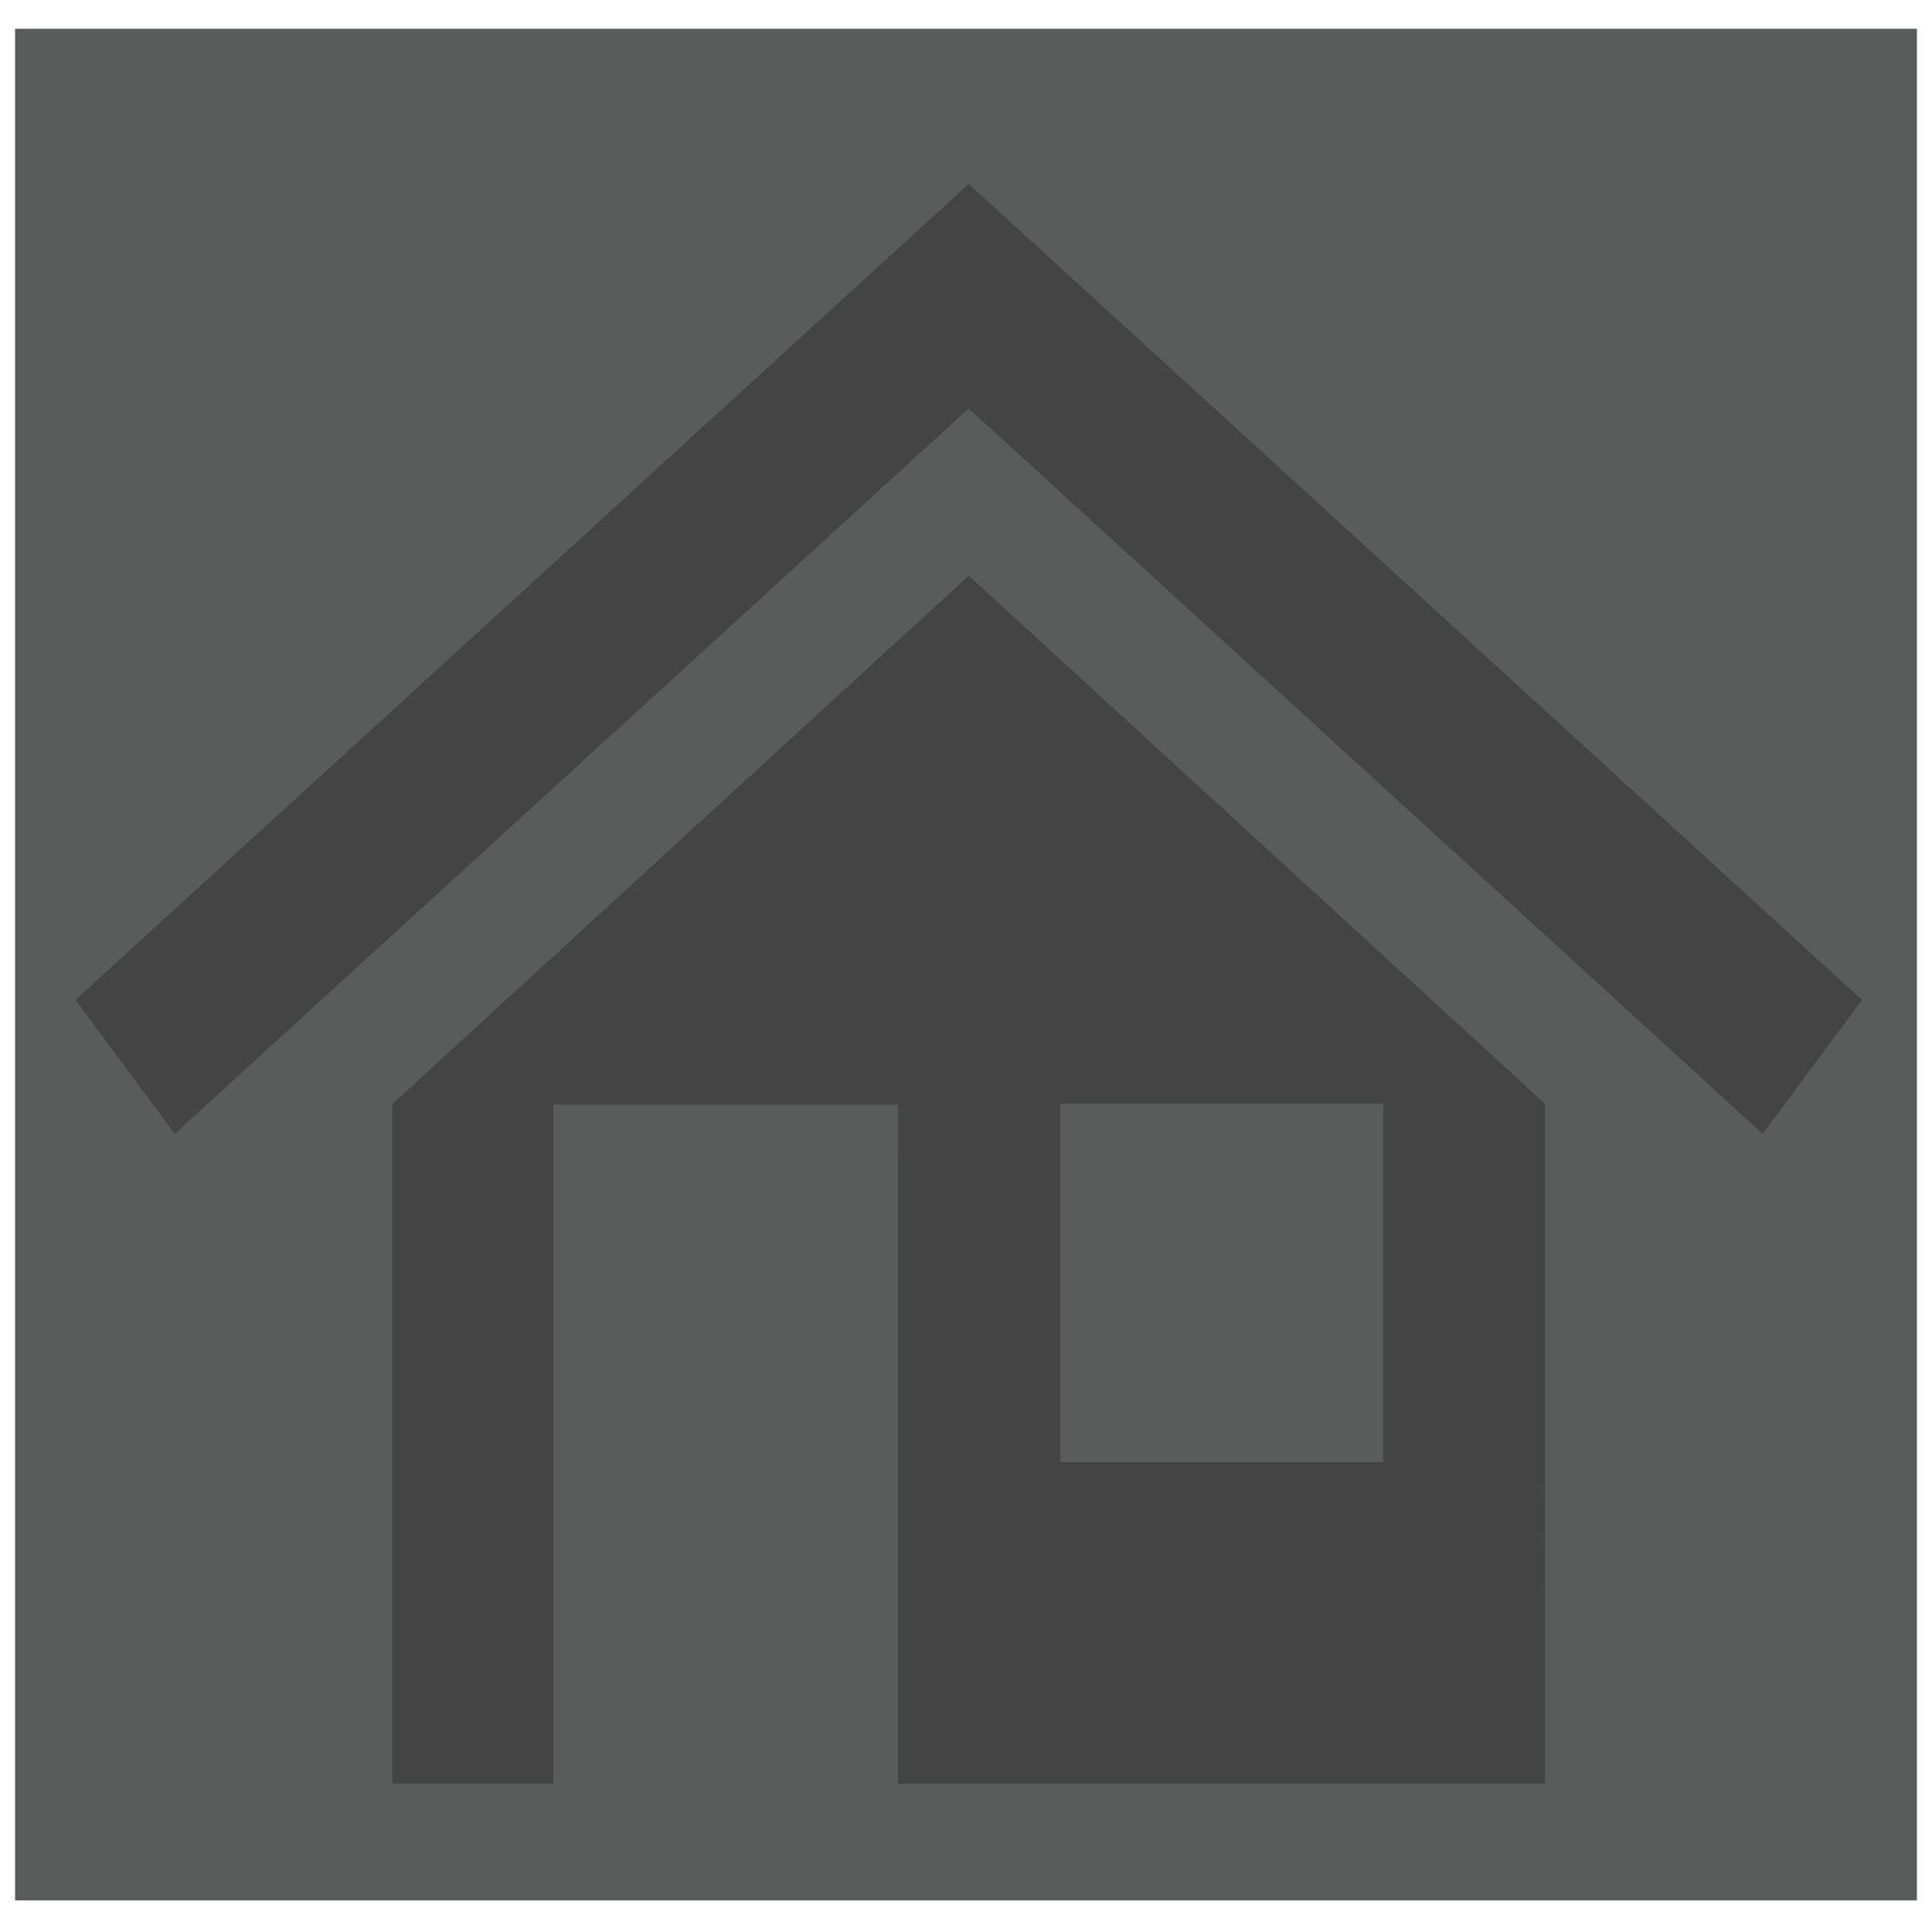
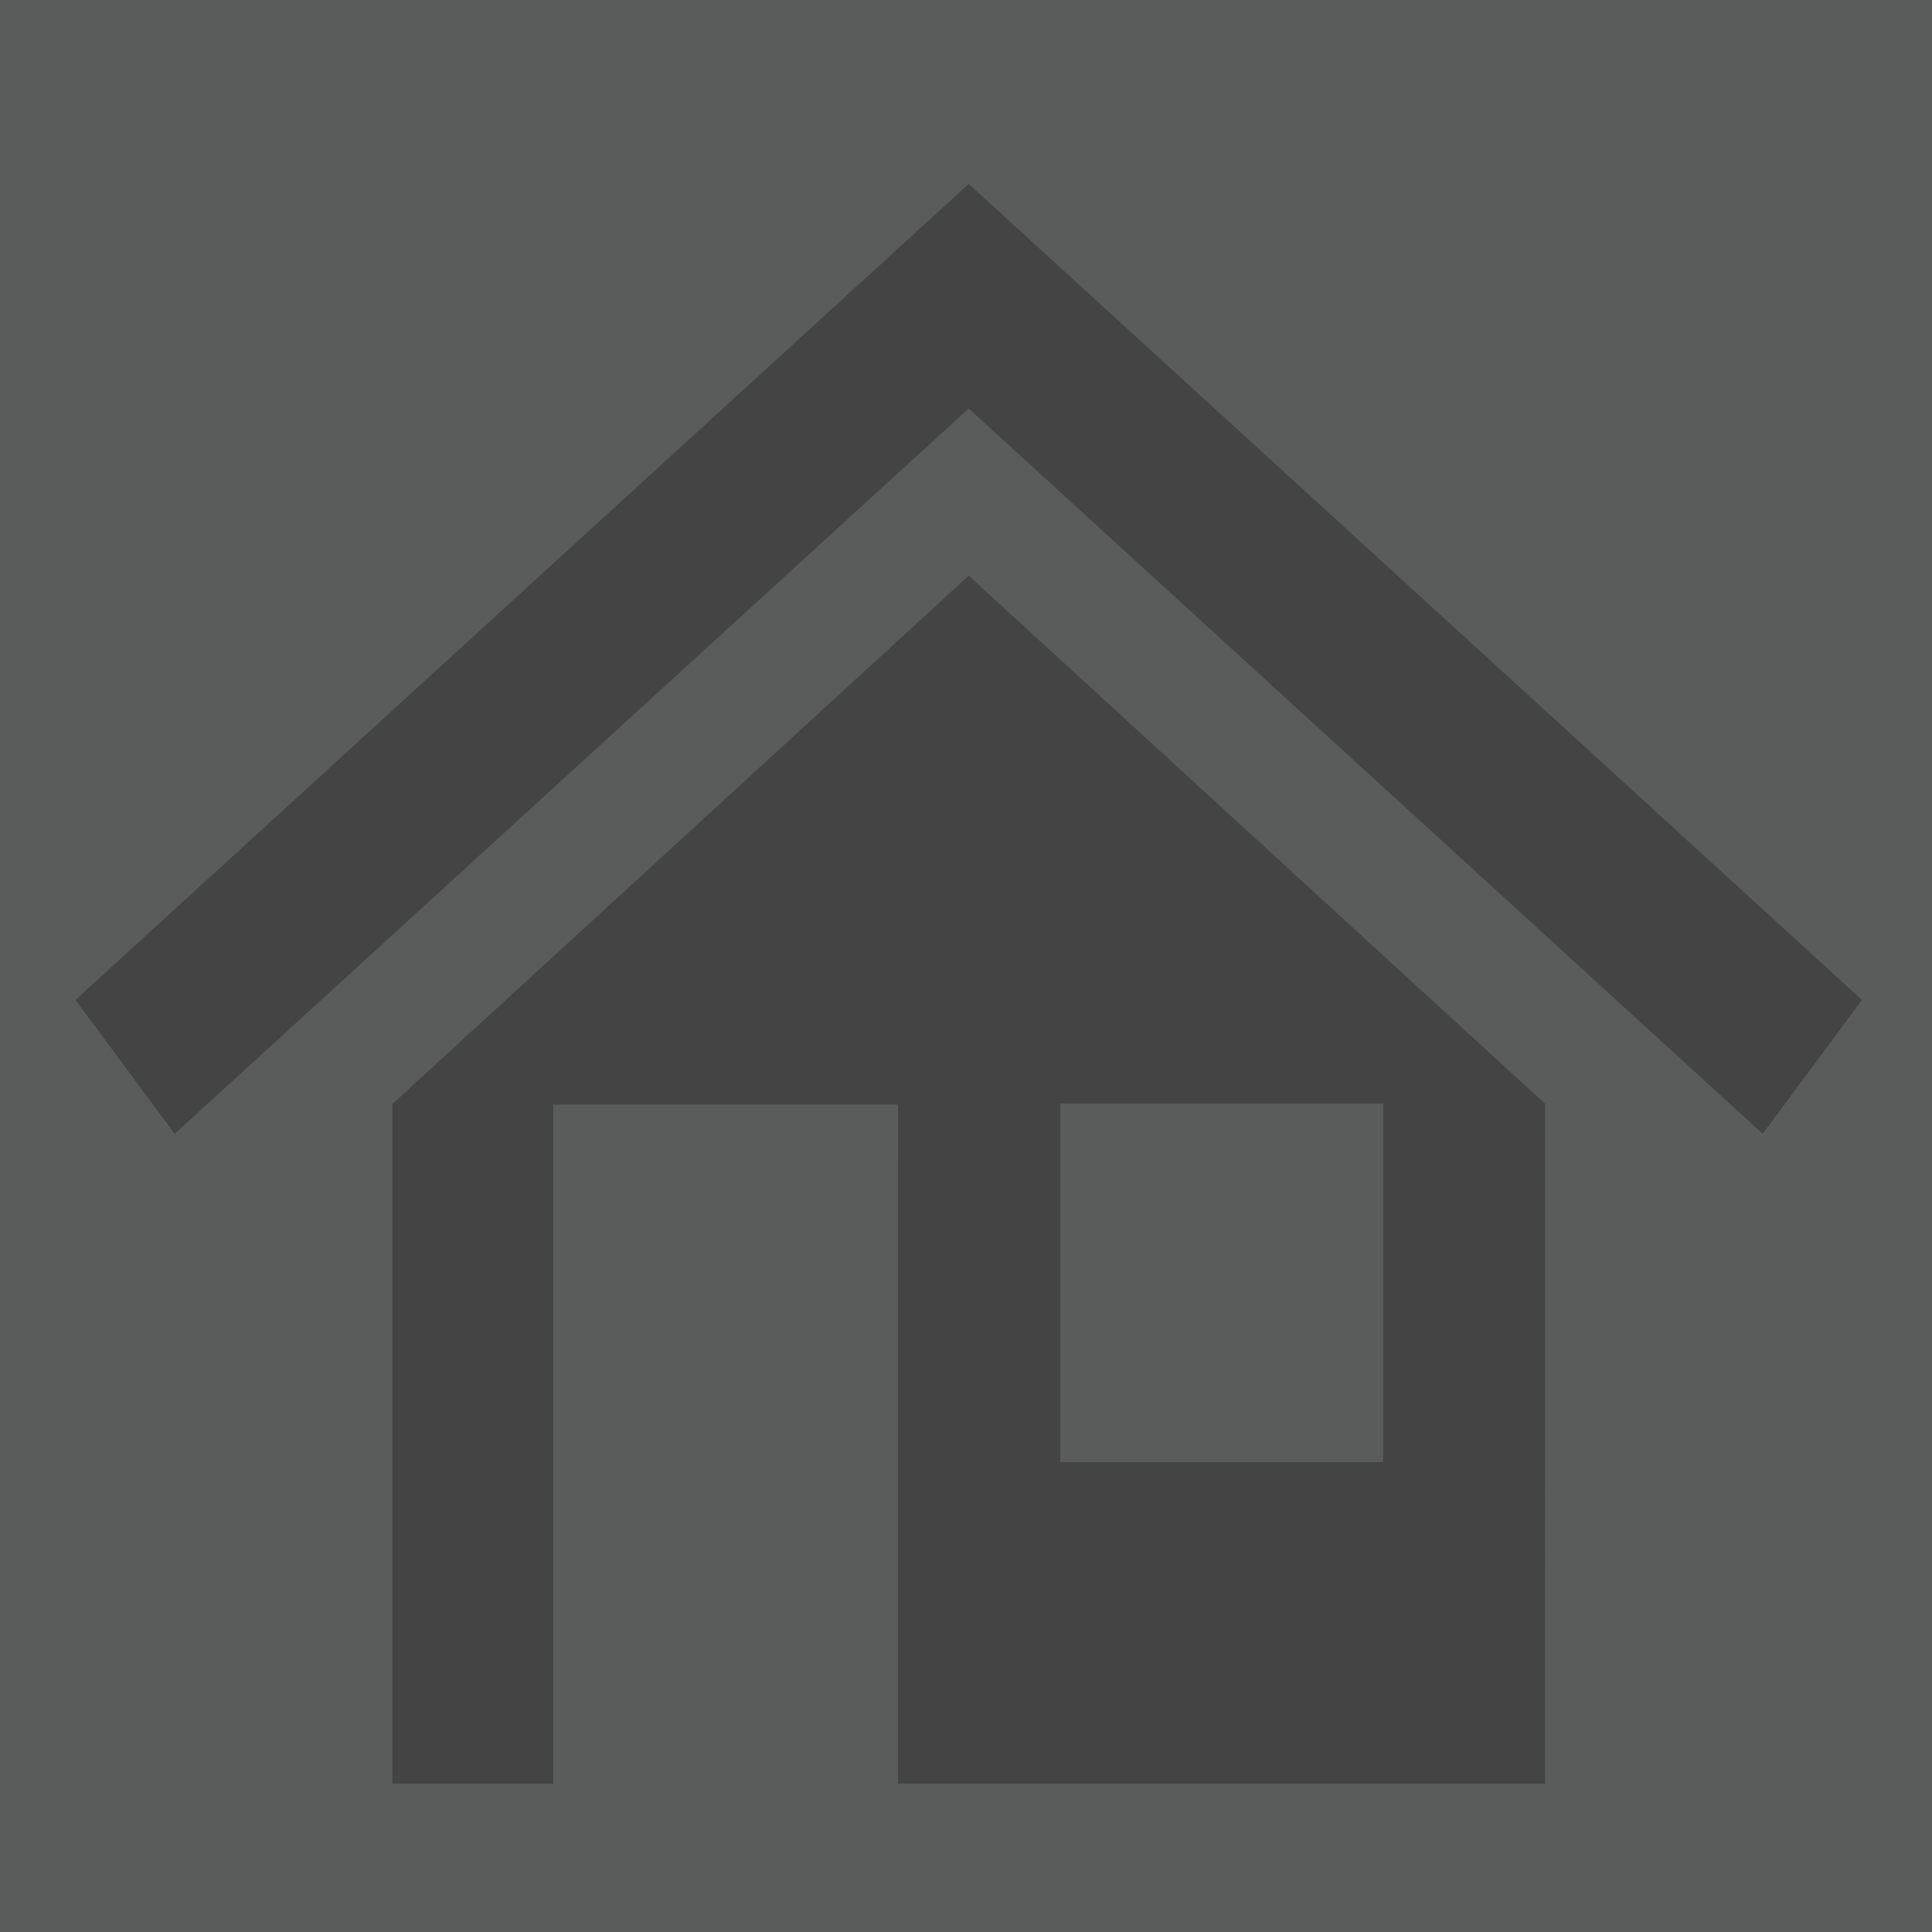
<svg xmlns="http://www.w3.org/2000/svg" width="80%" height="80%" viewBox="0 0 128 128">
  <g>
-     <rect id="svg_3" height="124" width="126" y="1.906" x="1" fill="#5a5c5b" />
+     <rect id="svg_3" height="128" width="128" y="0" x="0" fill="#5a5c5b" />
    <g id="svg_1">
      <path id="svg_2" fill="#444" d="m123.359,66.247l-6.576,8.874l-52.604,-48.056l-52.604,48.056l-6.576,-8.874l59.18,-54.063l59.179,54.063zm-59.179,-28.107l38.192,34.995l-0.006,33.027l0,10.069l0,1.945l-42.879,0l0,-41.344l0.007,0l0,-3.65l-22.837,0l0,0.283c0,1.194 0,2.302 0,3.367c0,1.979 0,3.81 0,5.762l0,4.352l0,8.499l0,22.731l-10.662,0l0,-2.082l0,-9.932l0,-33.021l38.186,-35.001l-0,0zm6.068,58.732l21.395,0l0,-23.765l-21.395,0l0,23.765z" />
    </g>
  </g>
</svg>
